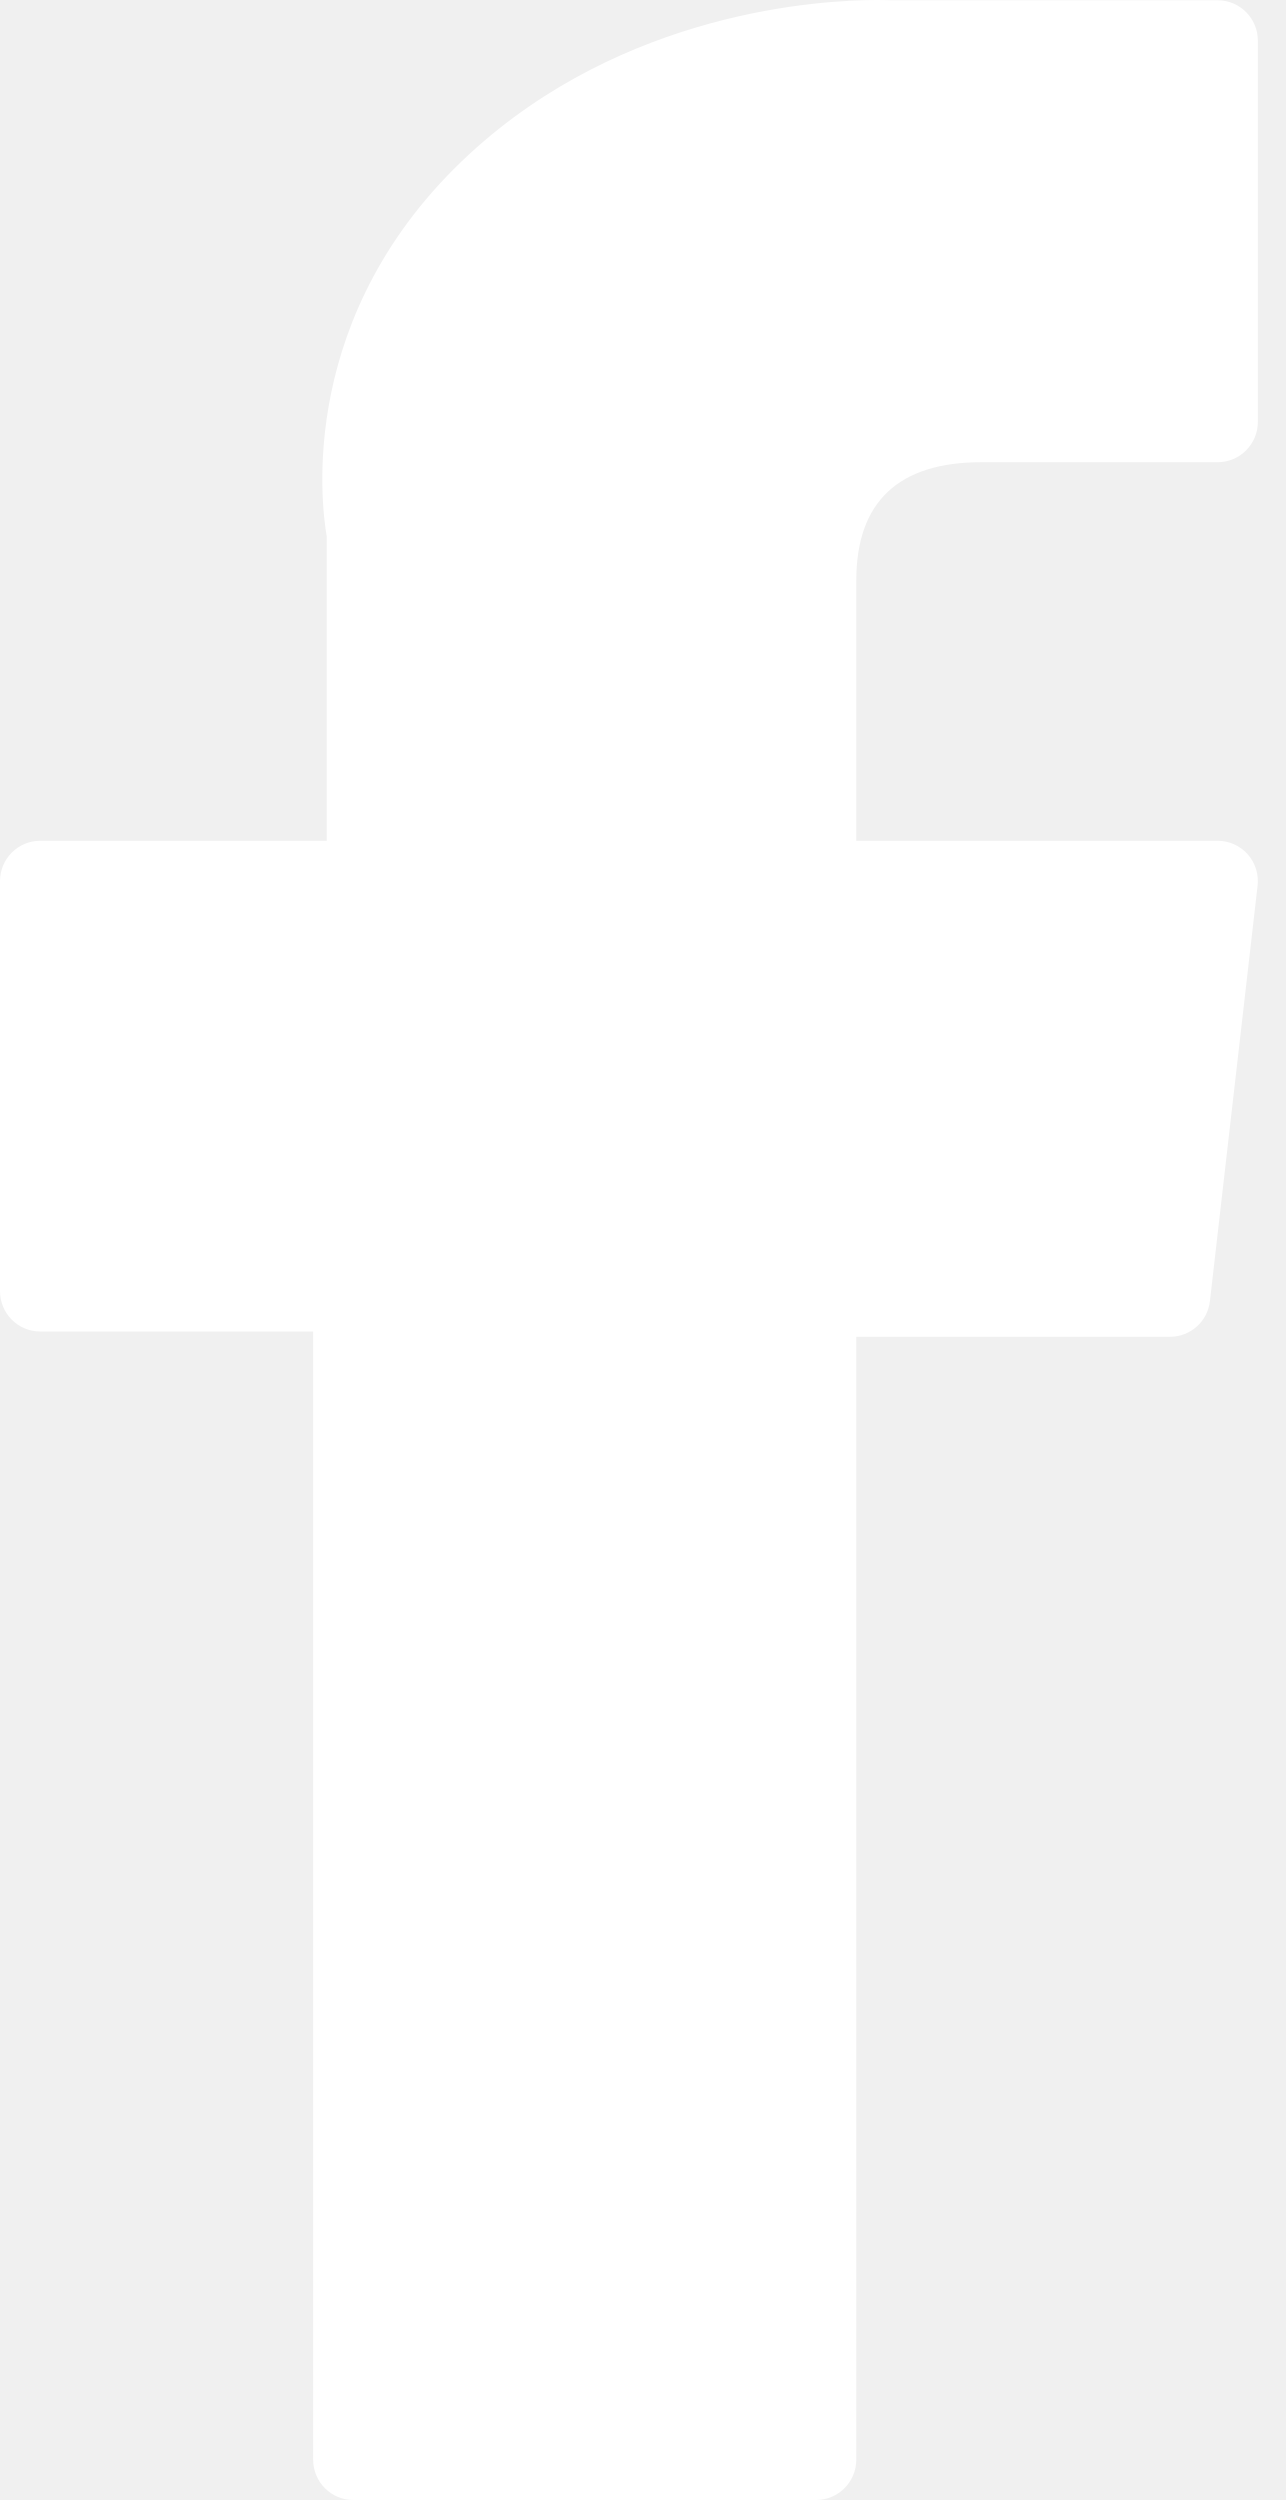
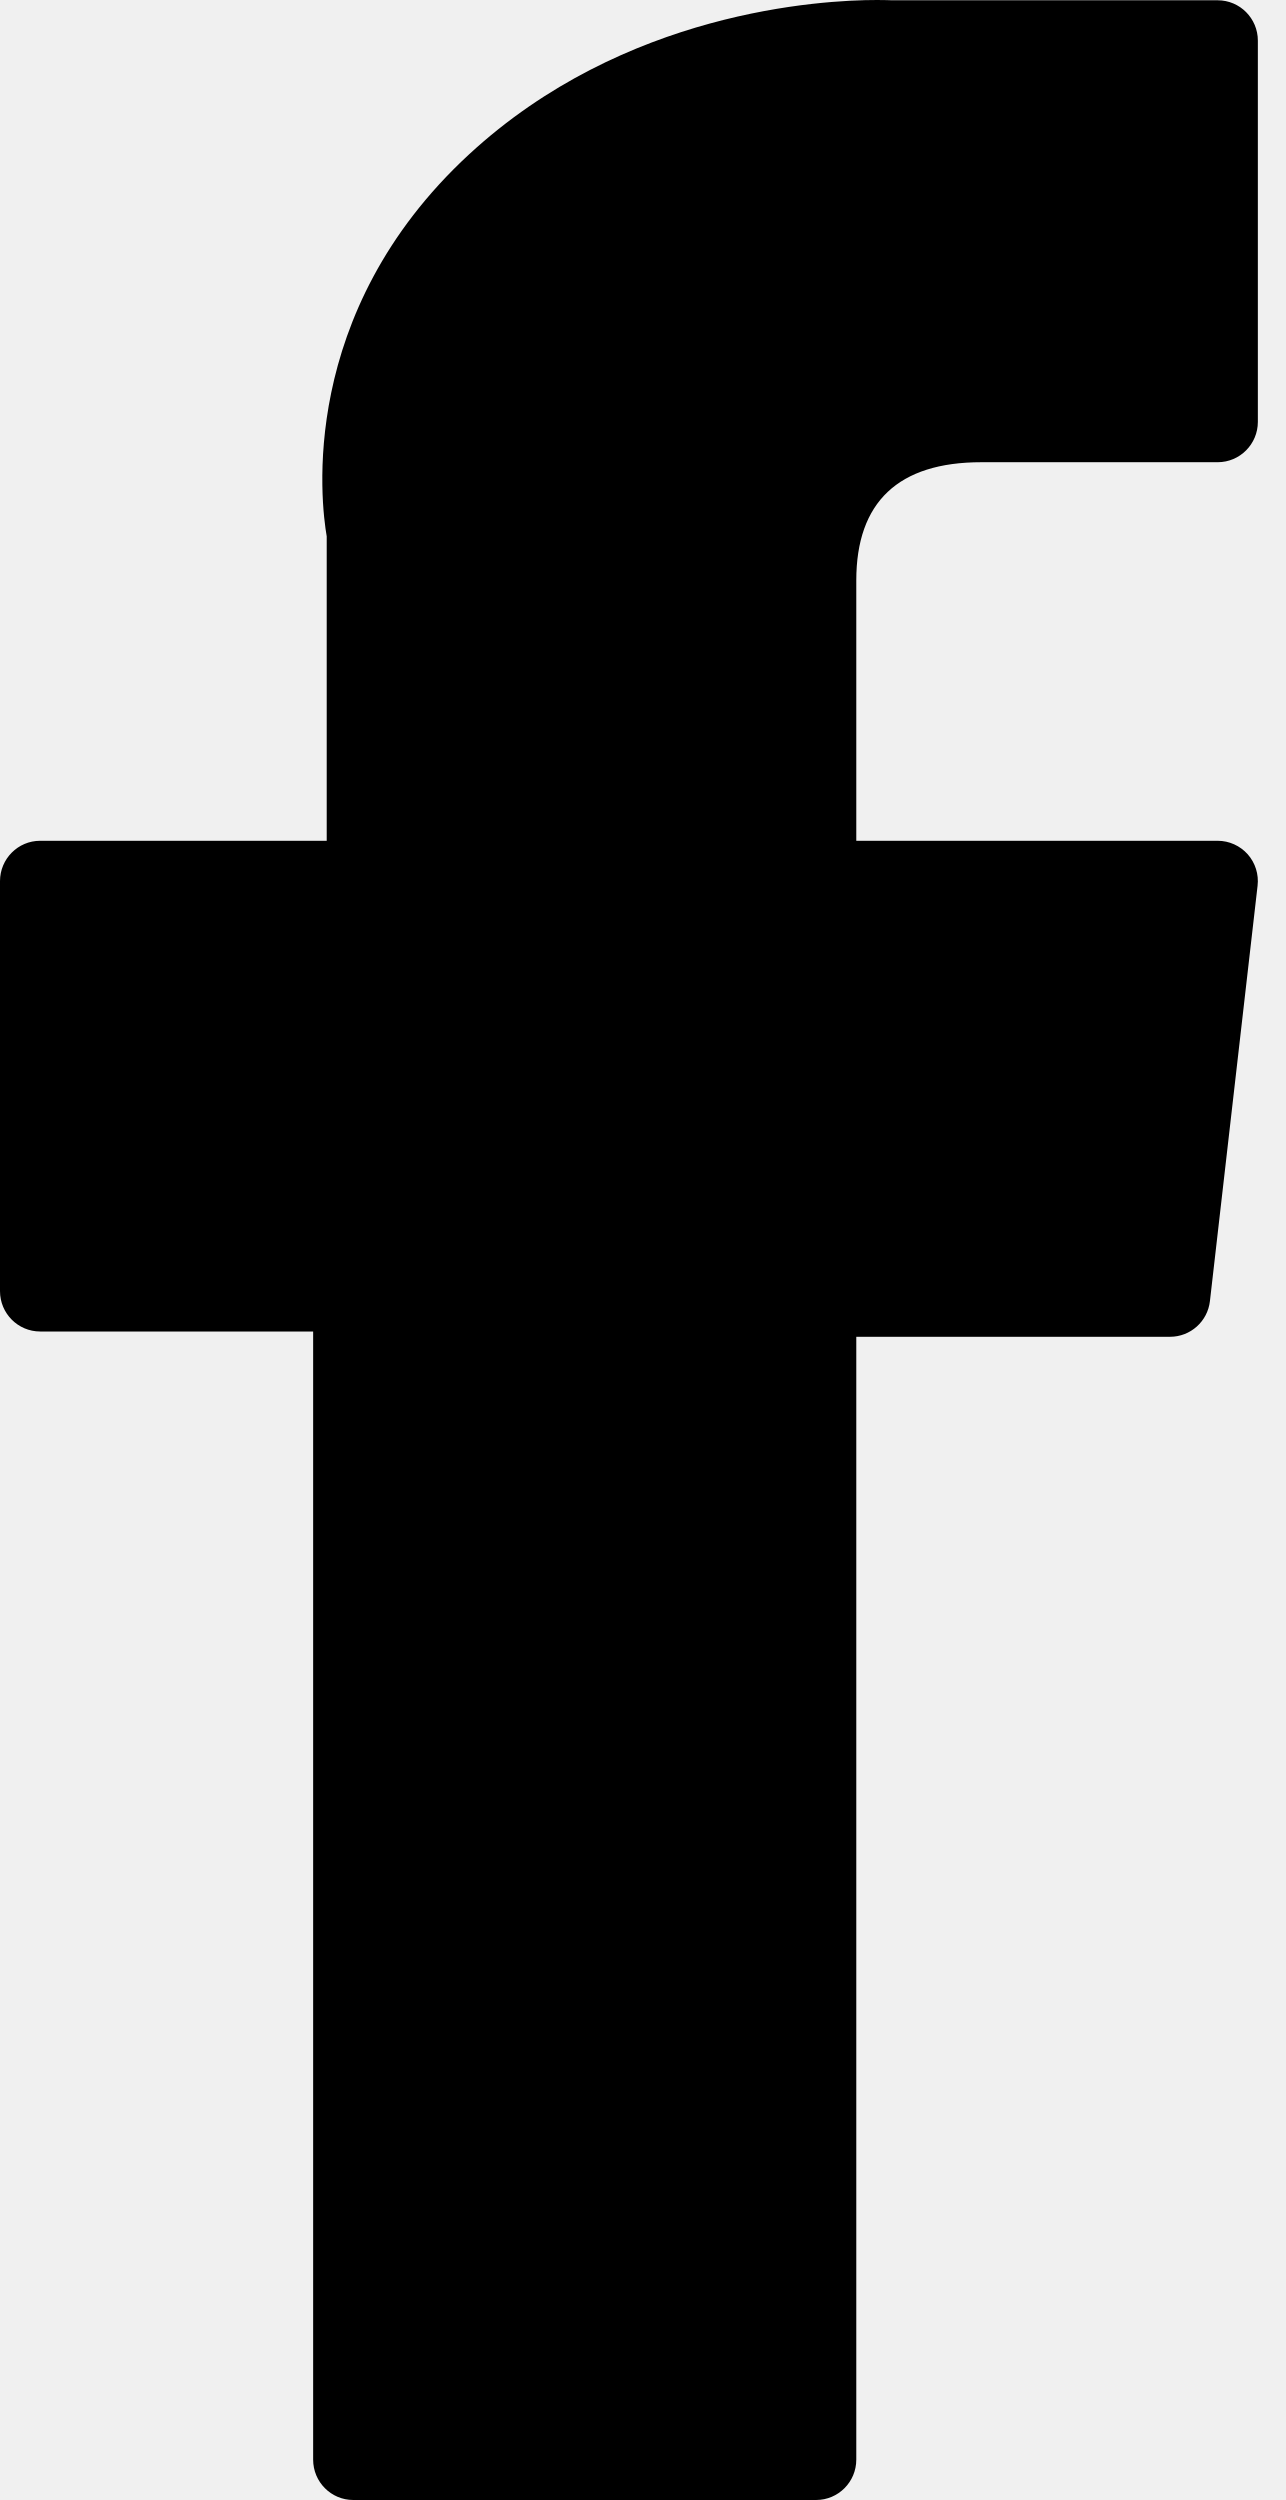
- <svg xmlns="http://www.w3.org/2000/svg" width="18" height="35" viewBox="0 0 18 35" fill="none">
-   <path d="M0.562 18.641H4.384V34.435C4.384 34.747 4.635 35 4.946 35H11.425C11.736 35 11.988 34.747 11.988 34.435V18.715H16.381C16.666 18.715 16.907 18.5 16.939 18.215L17.606 12.401C17.625 12.241 17.574 12.08 17.468 11.96C17.361 11.84 17.208 11.771 17.048 11.771H11.988V8.127C11.988 7.028 12.577 6.471 13.739 6.471C13.905 6.471 17.048 6.471 17.048 6.471C17.358 6.471 17.61 6.218 17.61 5.906V0.569C17.61 0.257 17.358 0.004 17.048 0.004H12.488C12.456 0.003 12.385 0 12.279 0C11.488 0 8.738 0.156 6.566 2.162C4.159 4.386 4.494 7.048 4.574 7.509V11.771H0.562C0.252 11.771 0 12.024 0 12.336V18.076C0 18.388 0.252 18.641 0.562 18.641Z" fill="white" />
+ <svg xmlns="http://www.w3.org/2000/svg" viewBox="0 0 18 35">
+   <path d="M0.562 18.641H4.384V34.435C4.384 34.747 4.635 35 4.946 35H11.425C11.736 35 11.988 34.747 11.988 34.435V18.715H16.381C16.666 18.715 16.907 18.5 16.939 18.215L17.606 12.401C17.625 12.241 17.574 12.08 17.468 11.96C17.361 11.84 17.208 11.771 17.048 11.771H11.988V8.127C11.988 7.028 12.577 6.471 13.739 6.471C13.905 6.471 17.048 6.471 17.048 6.471C17.358 6.471 17.61 6.218 17.61 5.906V0.569C17.61 0.257 17.358 0.004 17.048 0.004H12.488C12.456 0.003 12.385 0 12.279 0C11.488 0 8.738 0.156 6.566 2.162C4.159 4.386 4.494 7.048 4.574 7.509V11.771H0.562C0.252 11.771 0 12.024 0 12.336V18.076C0 18.388 0.252 18.641 0.562 18.641Z" />
</svg>
